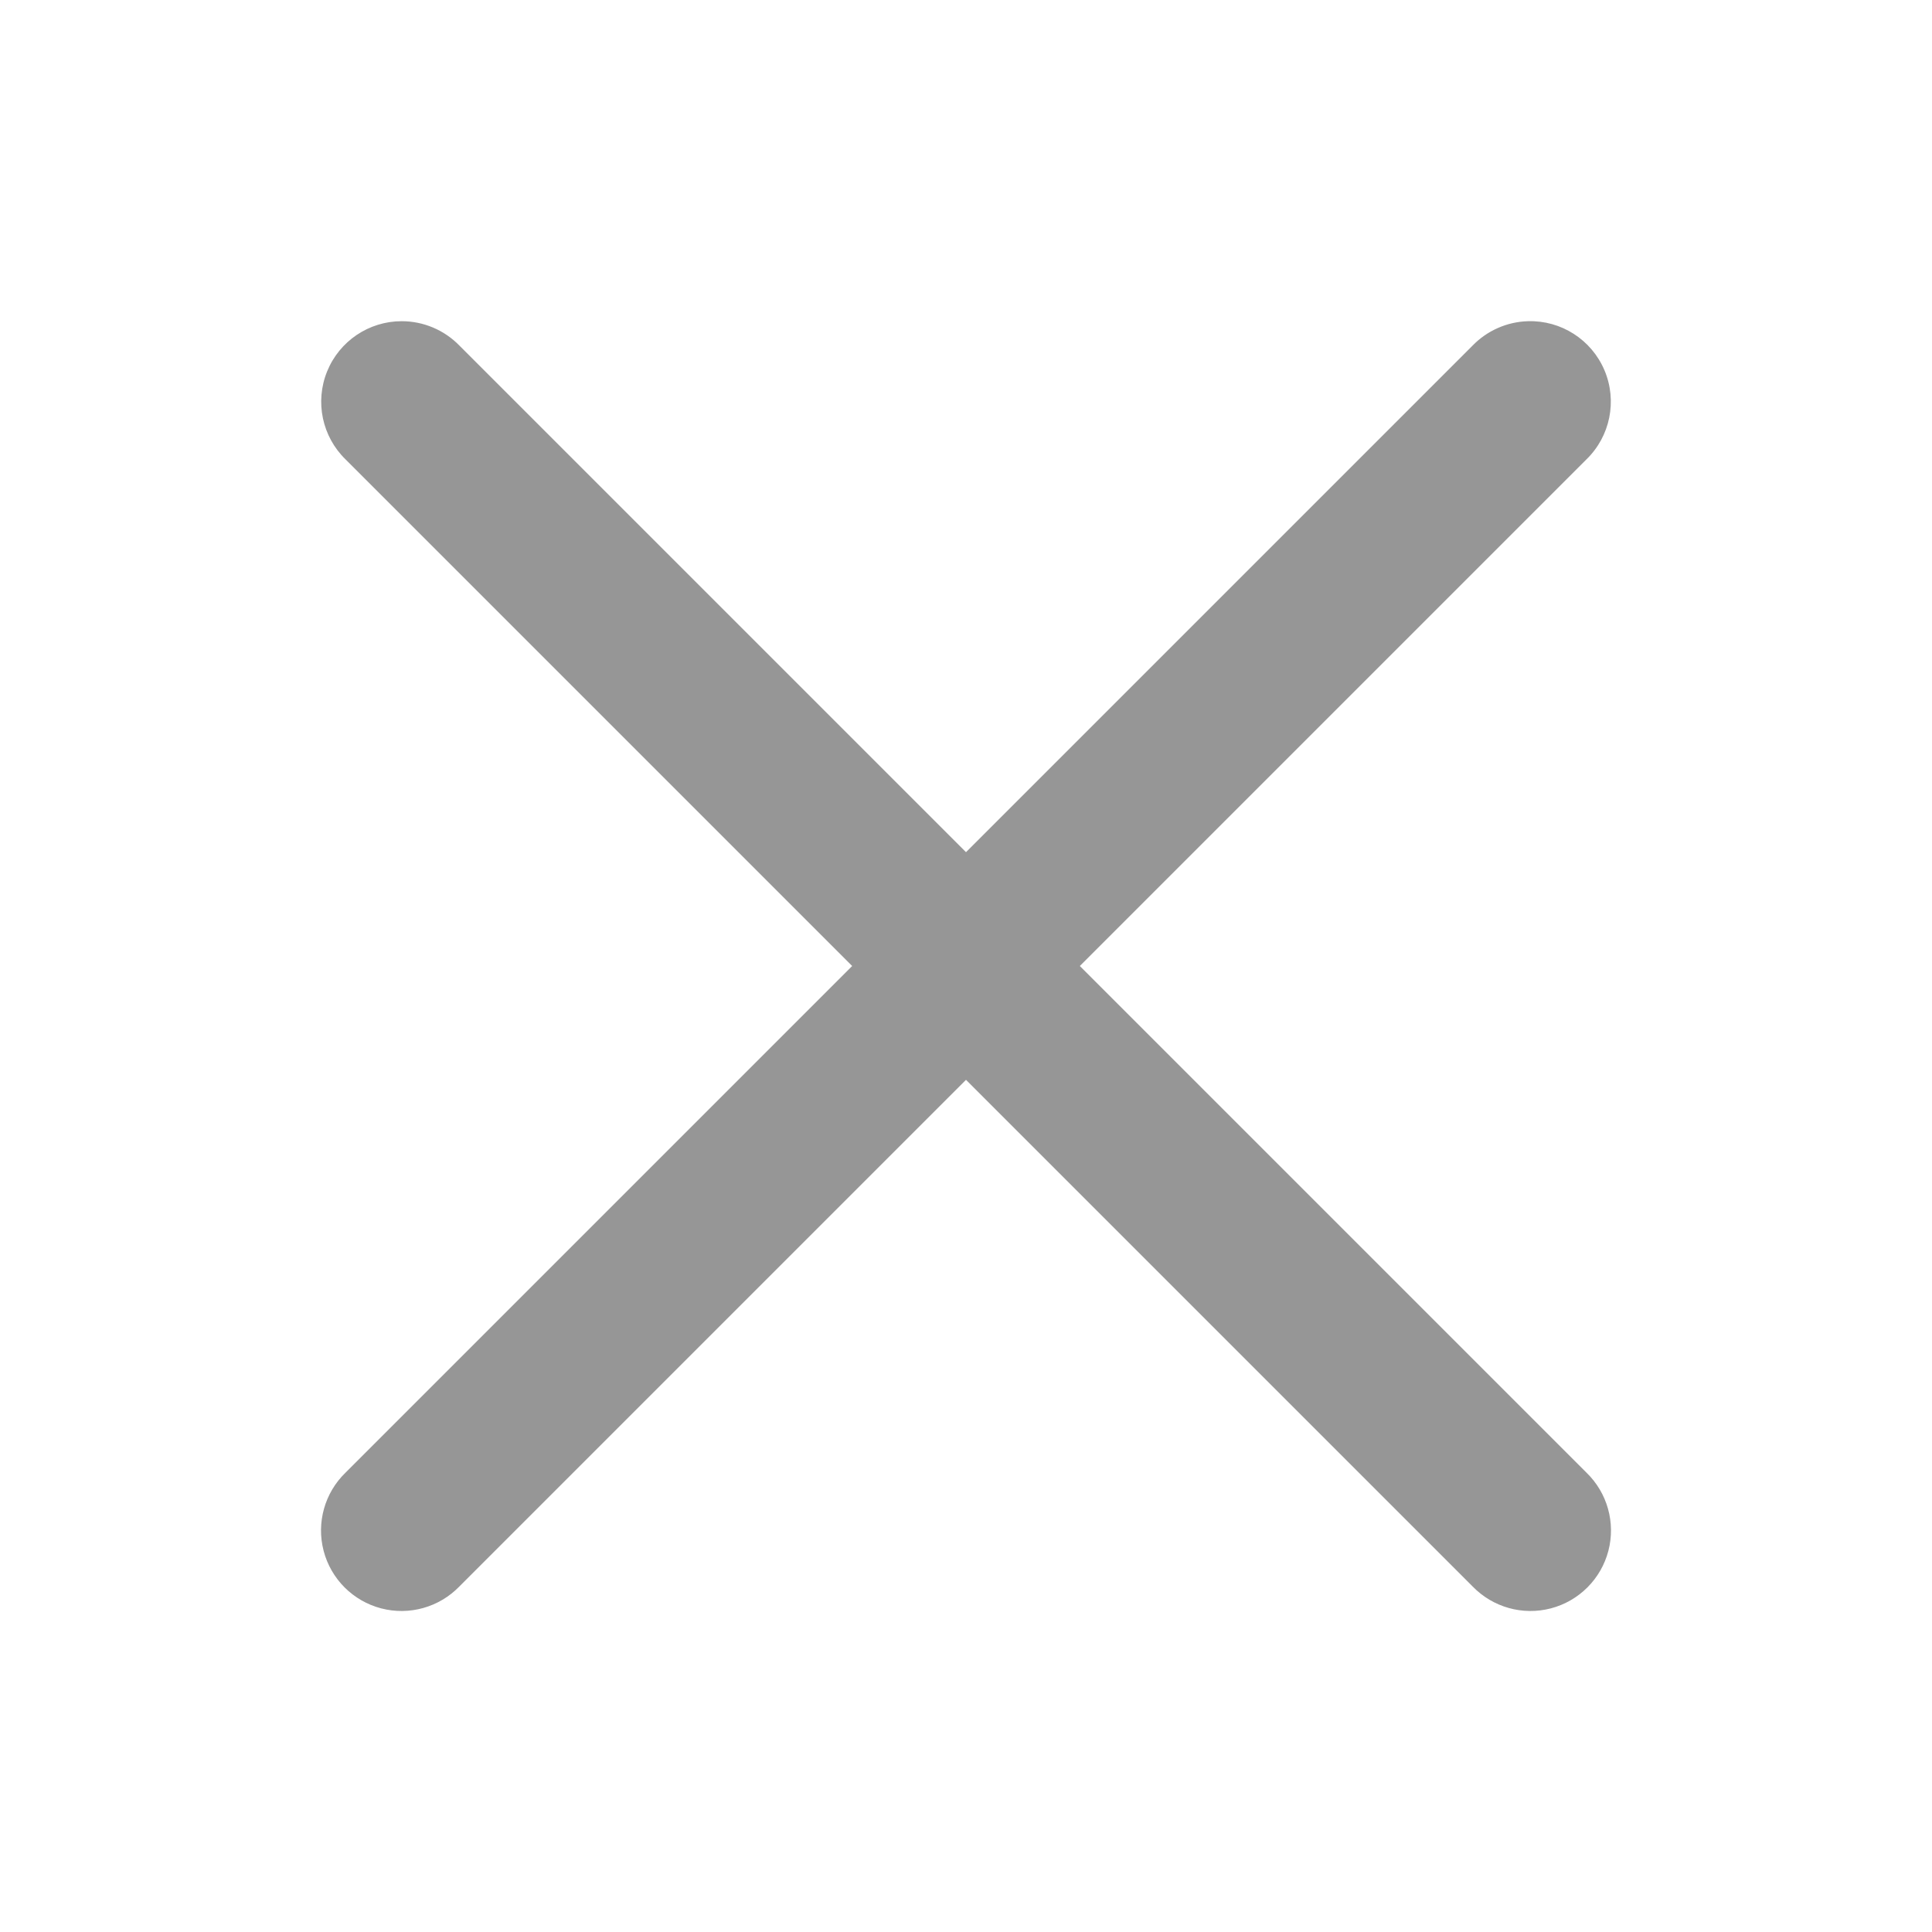
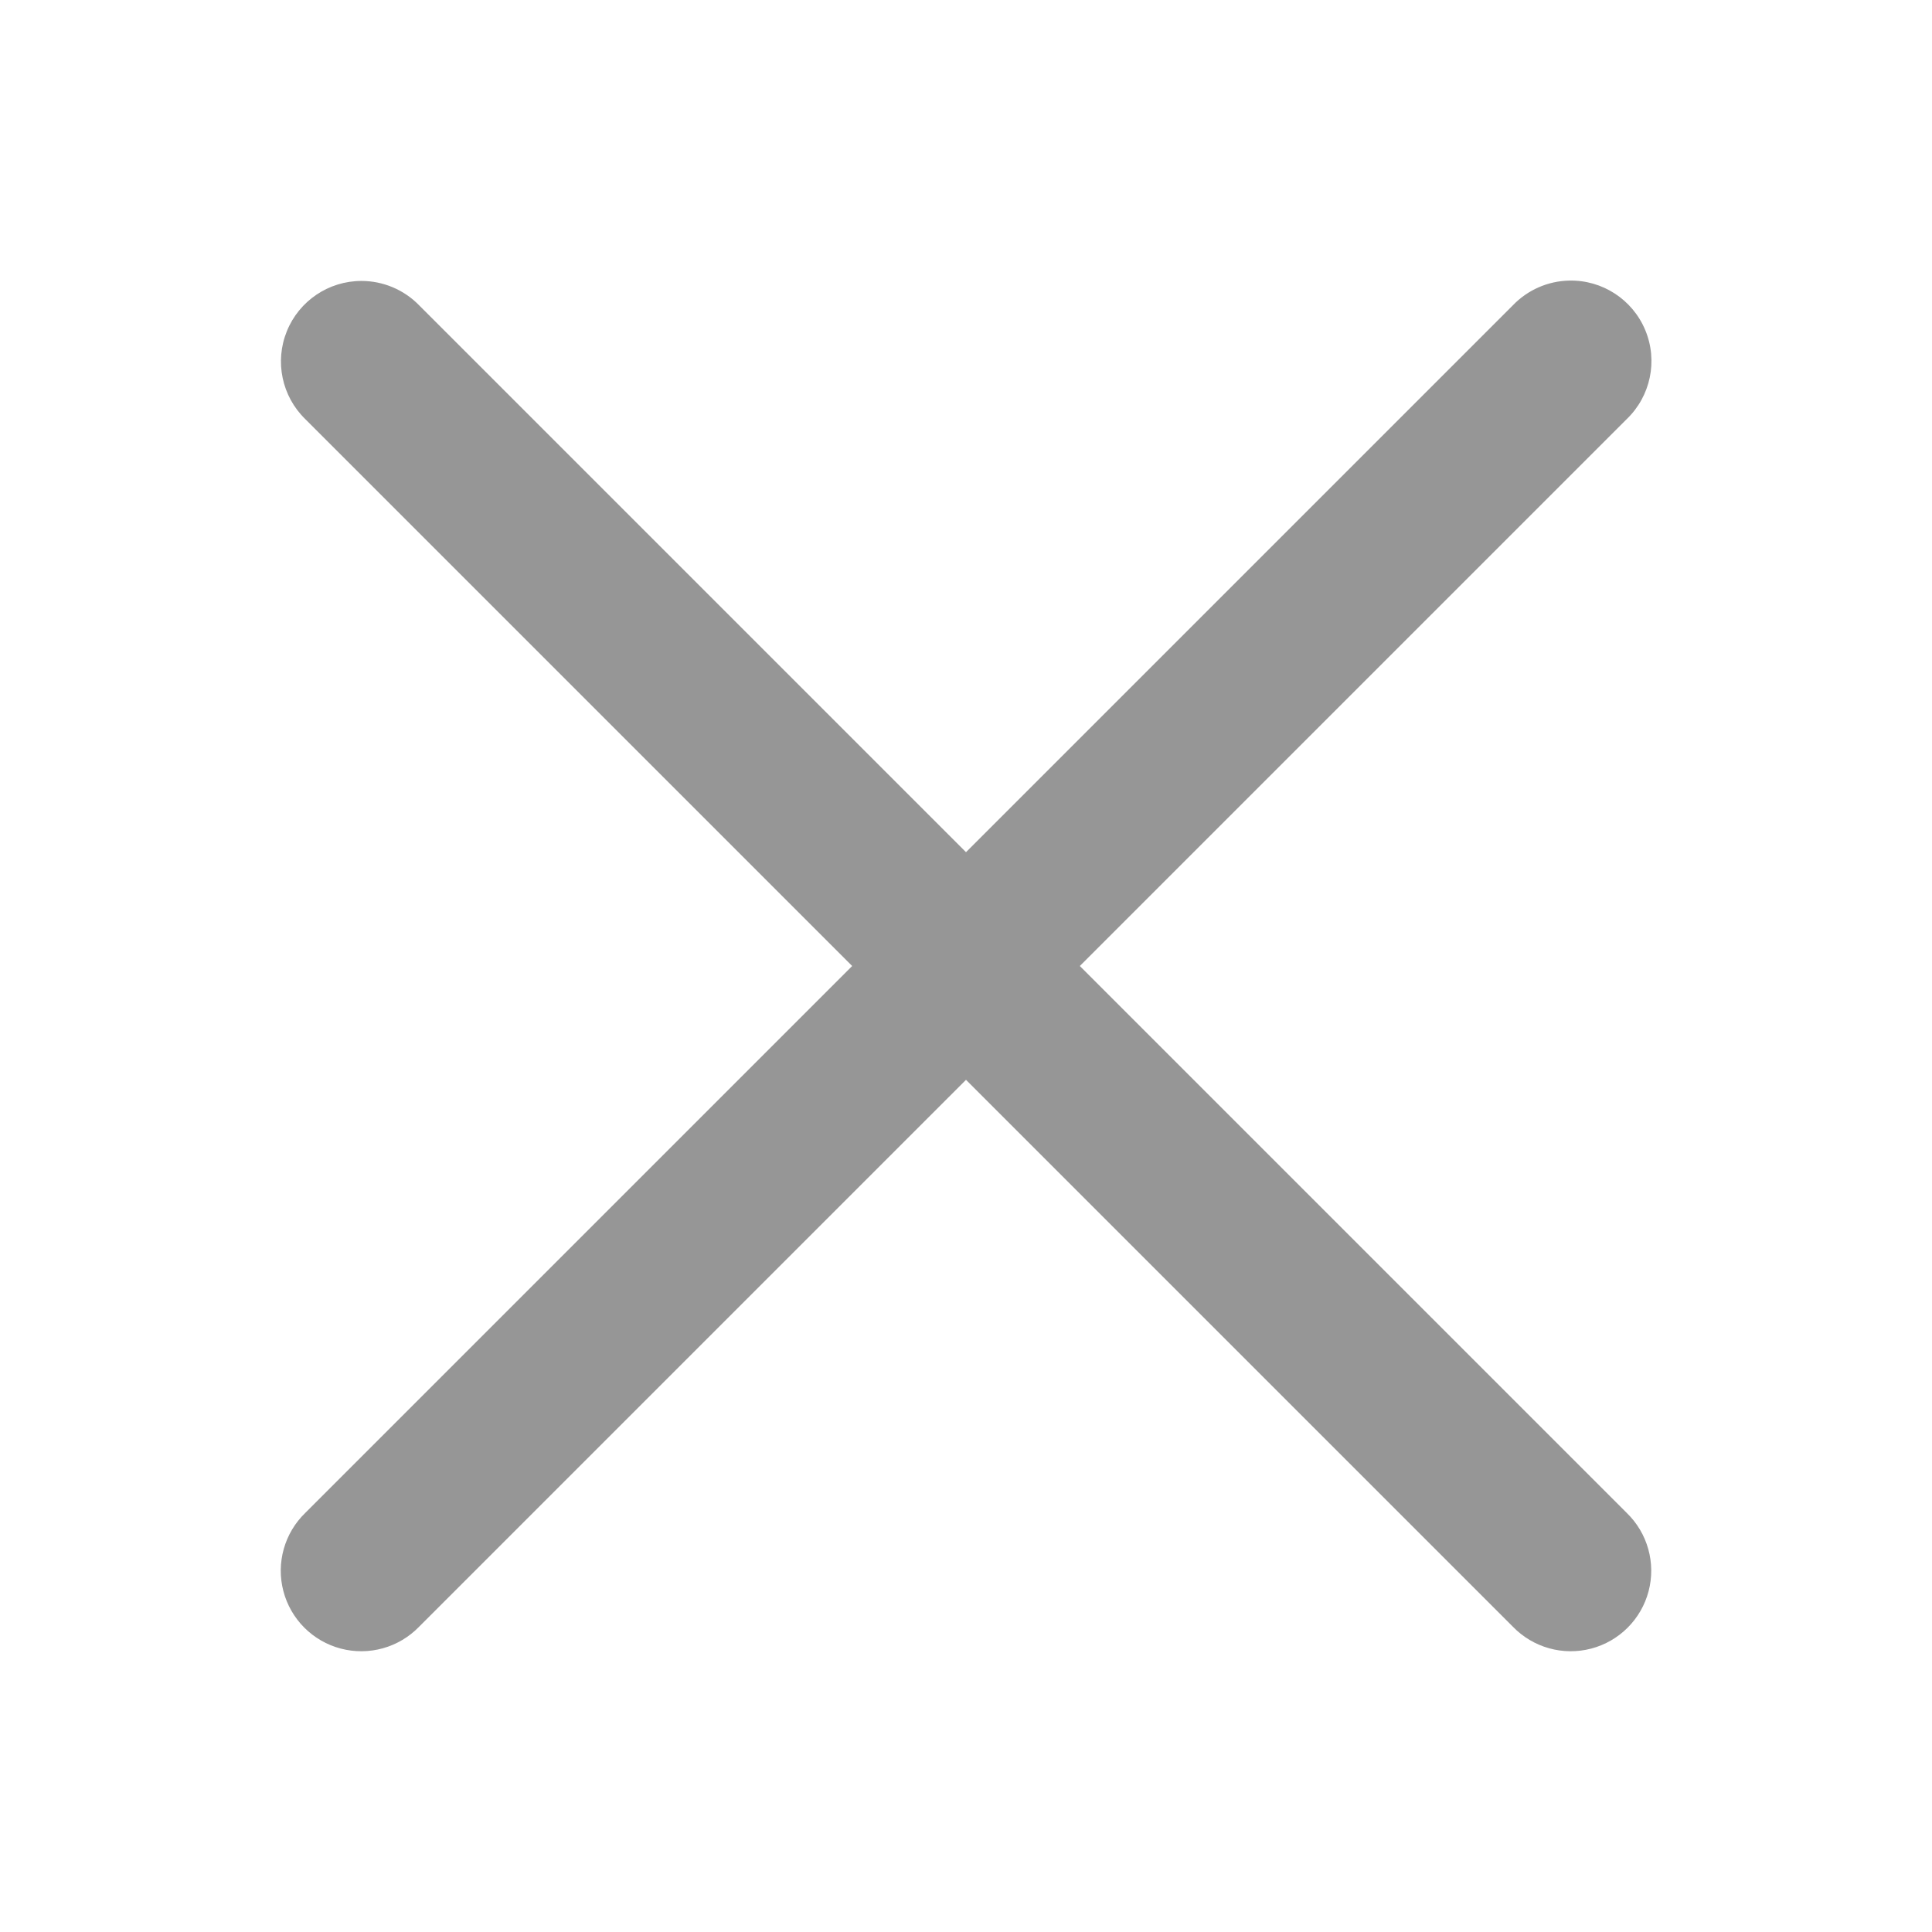
- <svg xmlns="http://www.w3.org/2000/svg" viewBox="0 0 24 24">
-   <path d="M4.99 3.99 A 1 1 0 0 0 4.293 5.707L10.586 12L4.293 18.293 A 1 1 0 1 0 5.707 19.707L12 13.414L18.293 19.707 A 1 1 0 1 0 19.707 18.293L13.414 12L19.707 5.707 A 1 1 0 0 0 18.98 3.99 A 1 1 0 0 0 18.293 4.293L12 10.586L5.707 4.293 A 1 1 0 0 0 4.99 3.99 z" fill="#969696" />
+ <svg xmlns="http://www.w3.org/2000/svg" viewBox="0 0 48 48">
+   <path d="M38.982 6.971 A 2 2 0 0 0 37.586 7.586L24 21.172L10.414 7.586 A 2 2 0 0 0 8.979 6.98 A 2 2 0 0 0 7.586 10.414L21.172 24L7.586 37.586 A 2 2 0 1 0 10.414 40.414L24 26.828L37.586 40.414 A 2 2 0 1 0 40.414 37.586L26.828 24L40.414 10.414 A 2 2 0 0 0 38.982 6.971 z" fill="#969696" />
</svg>
